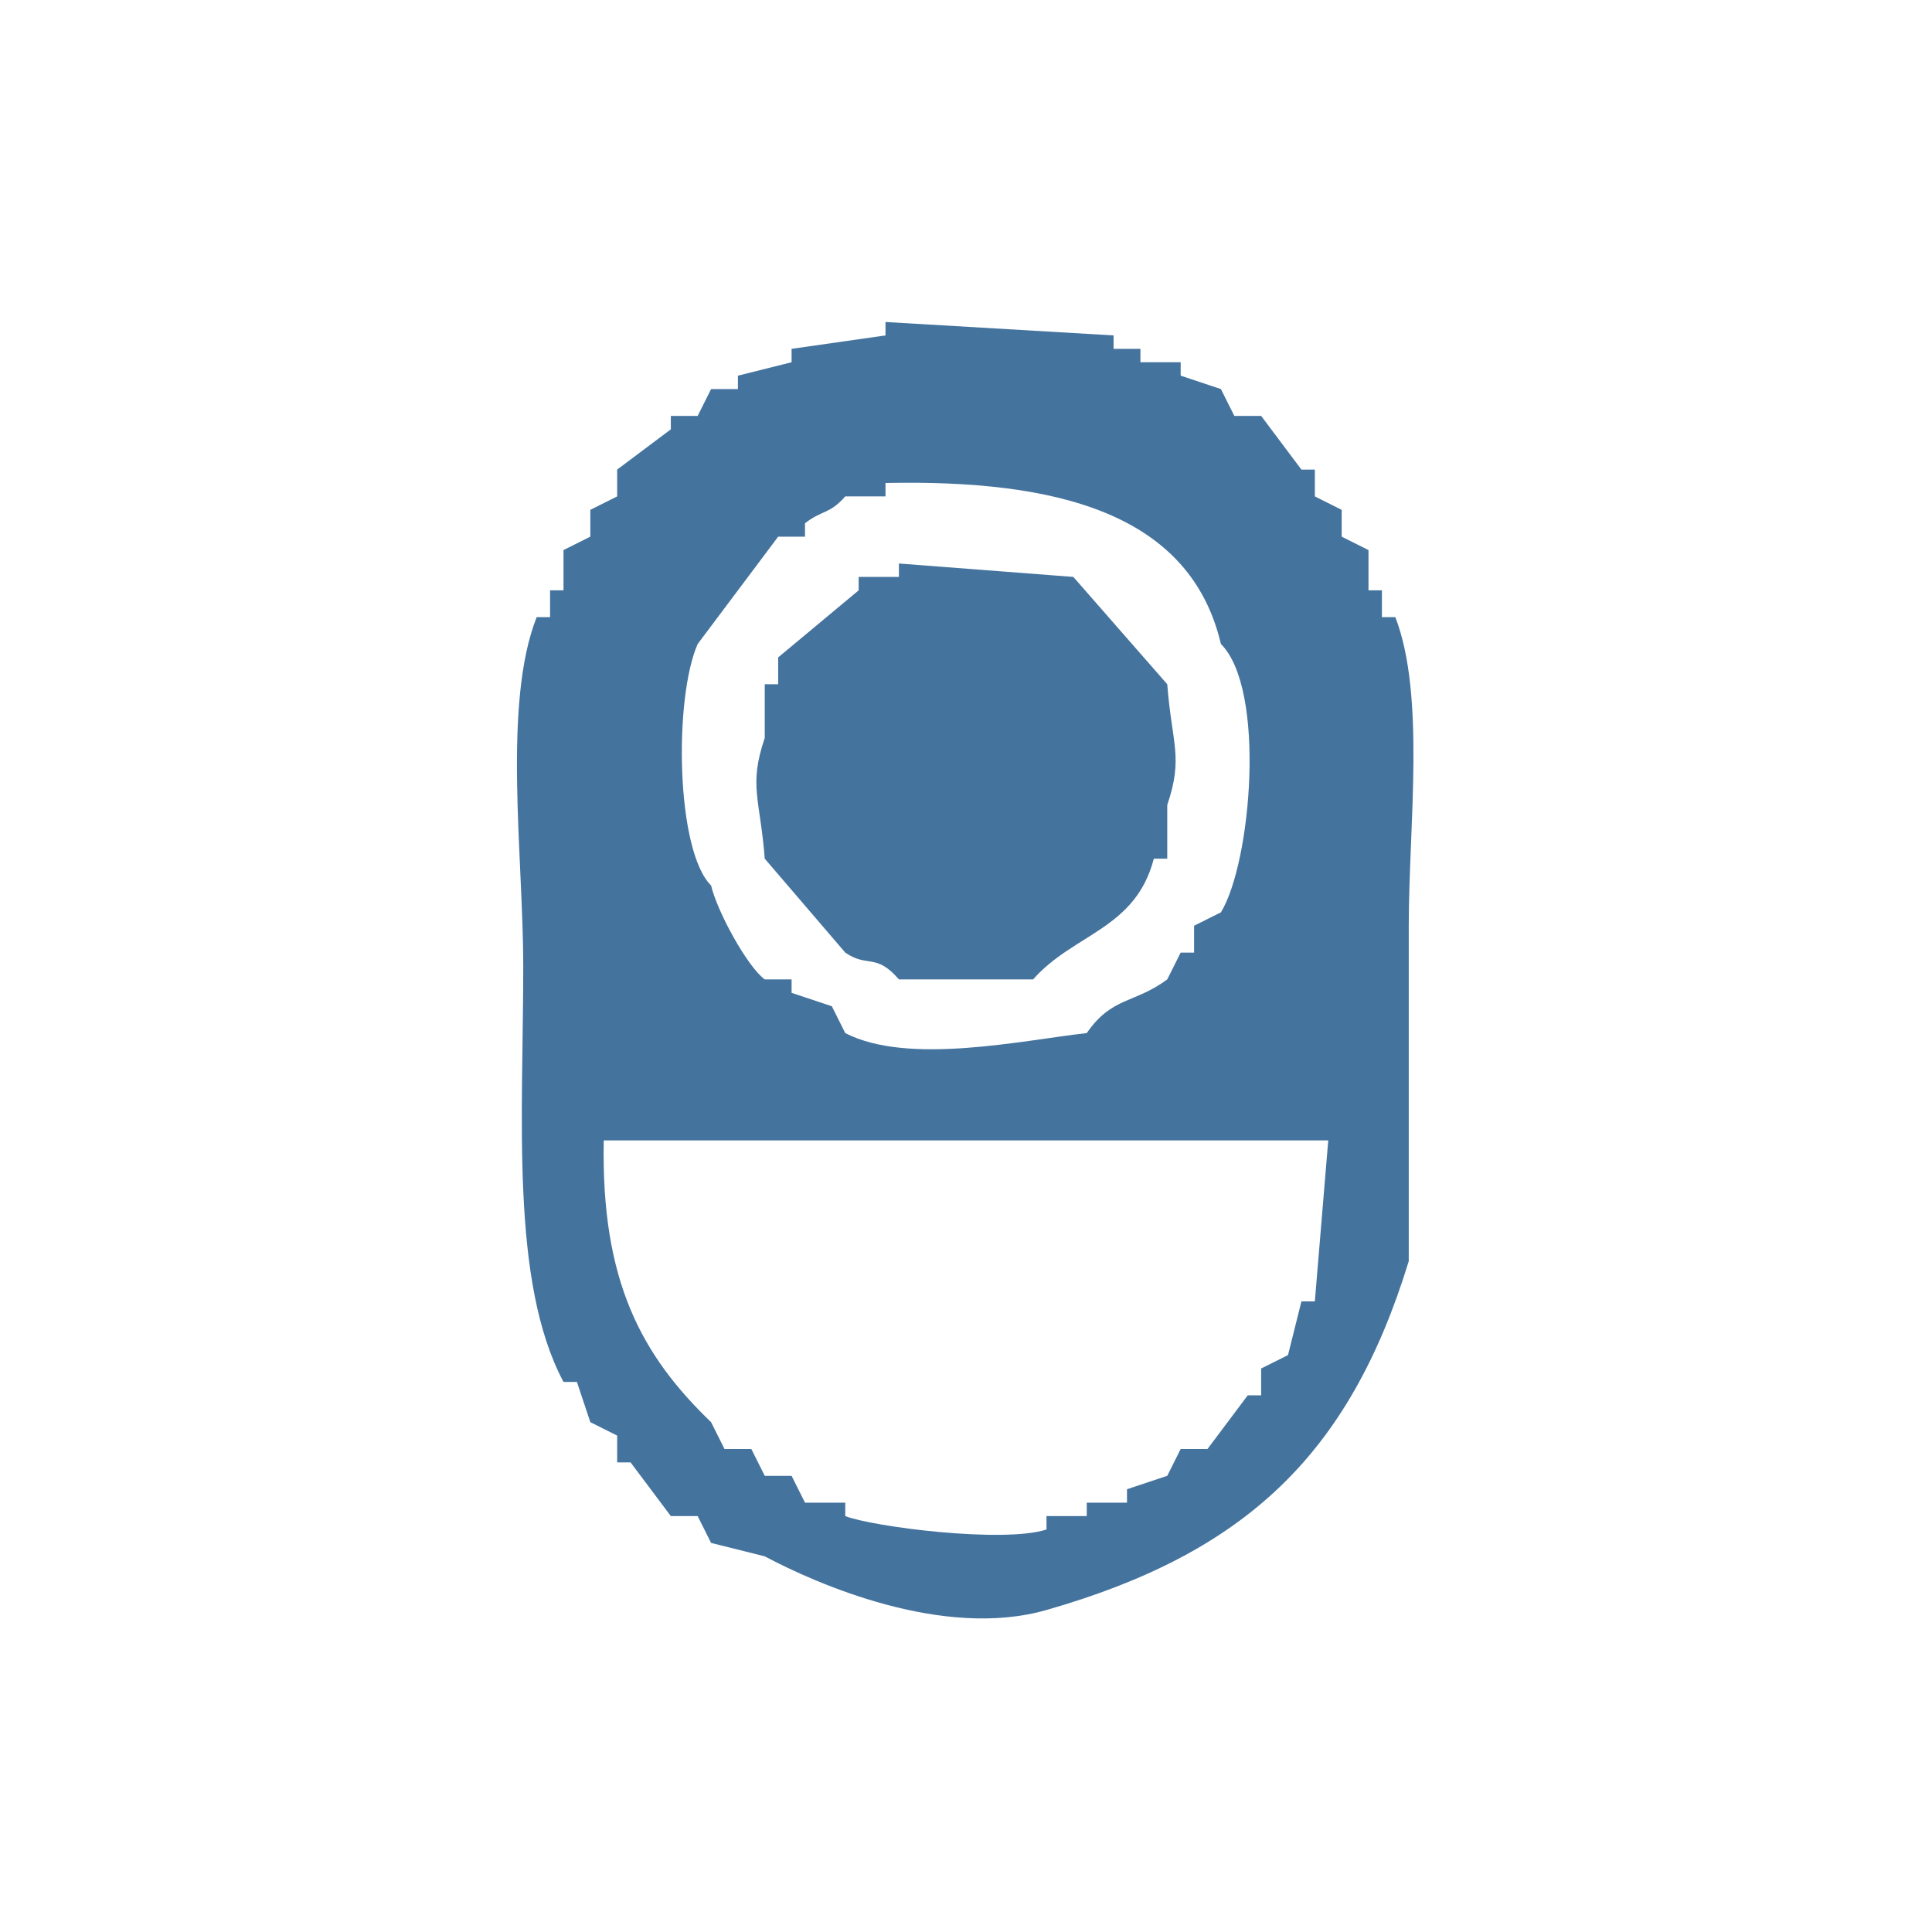
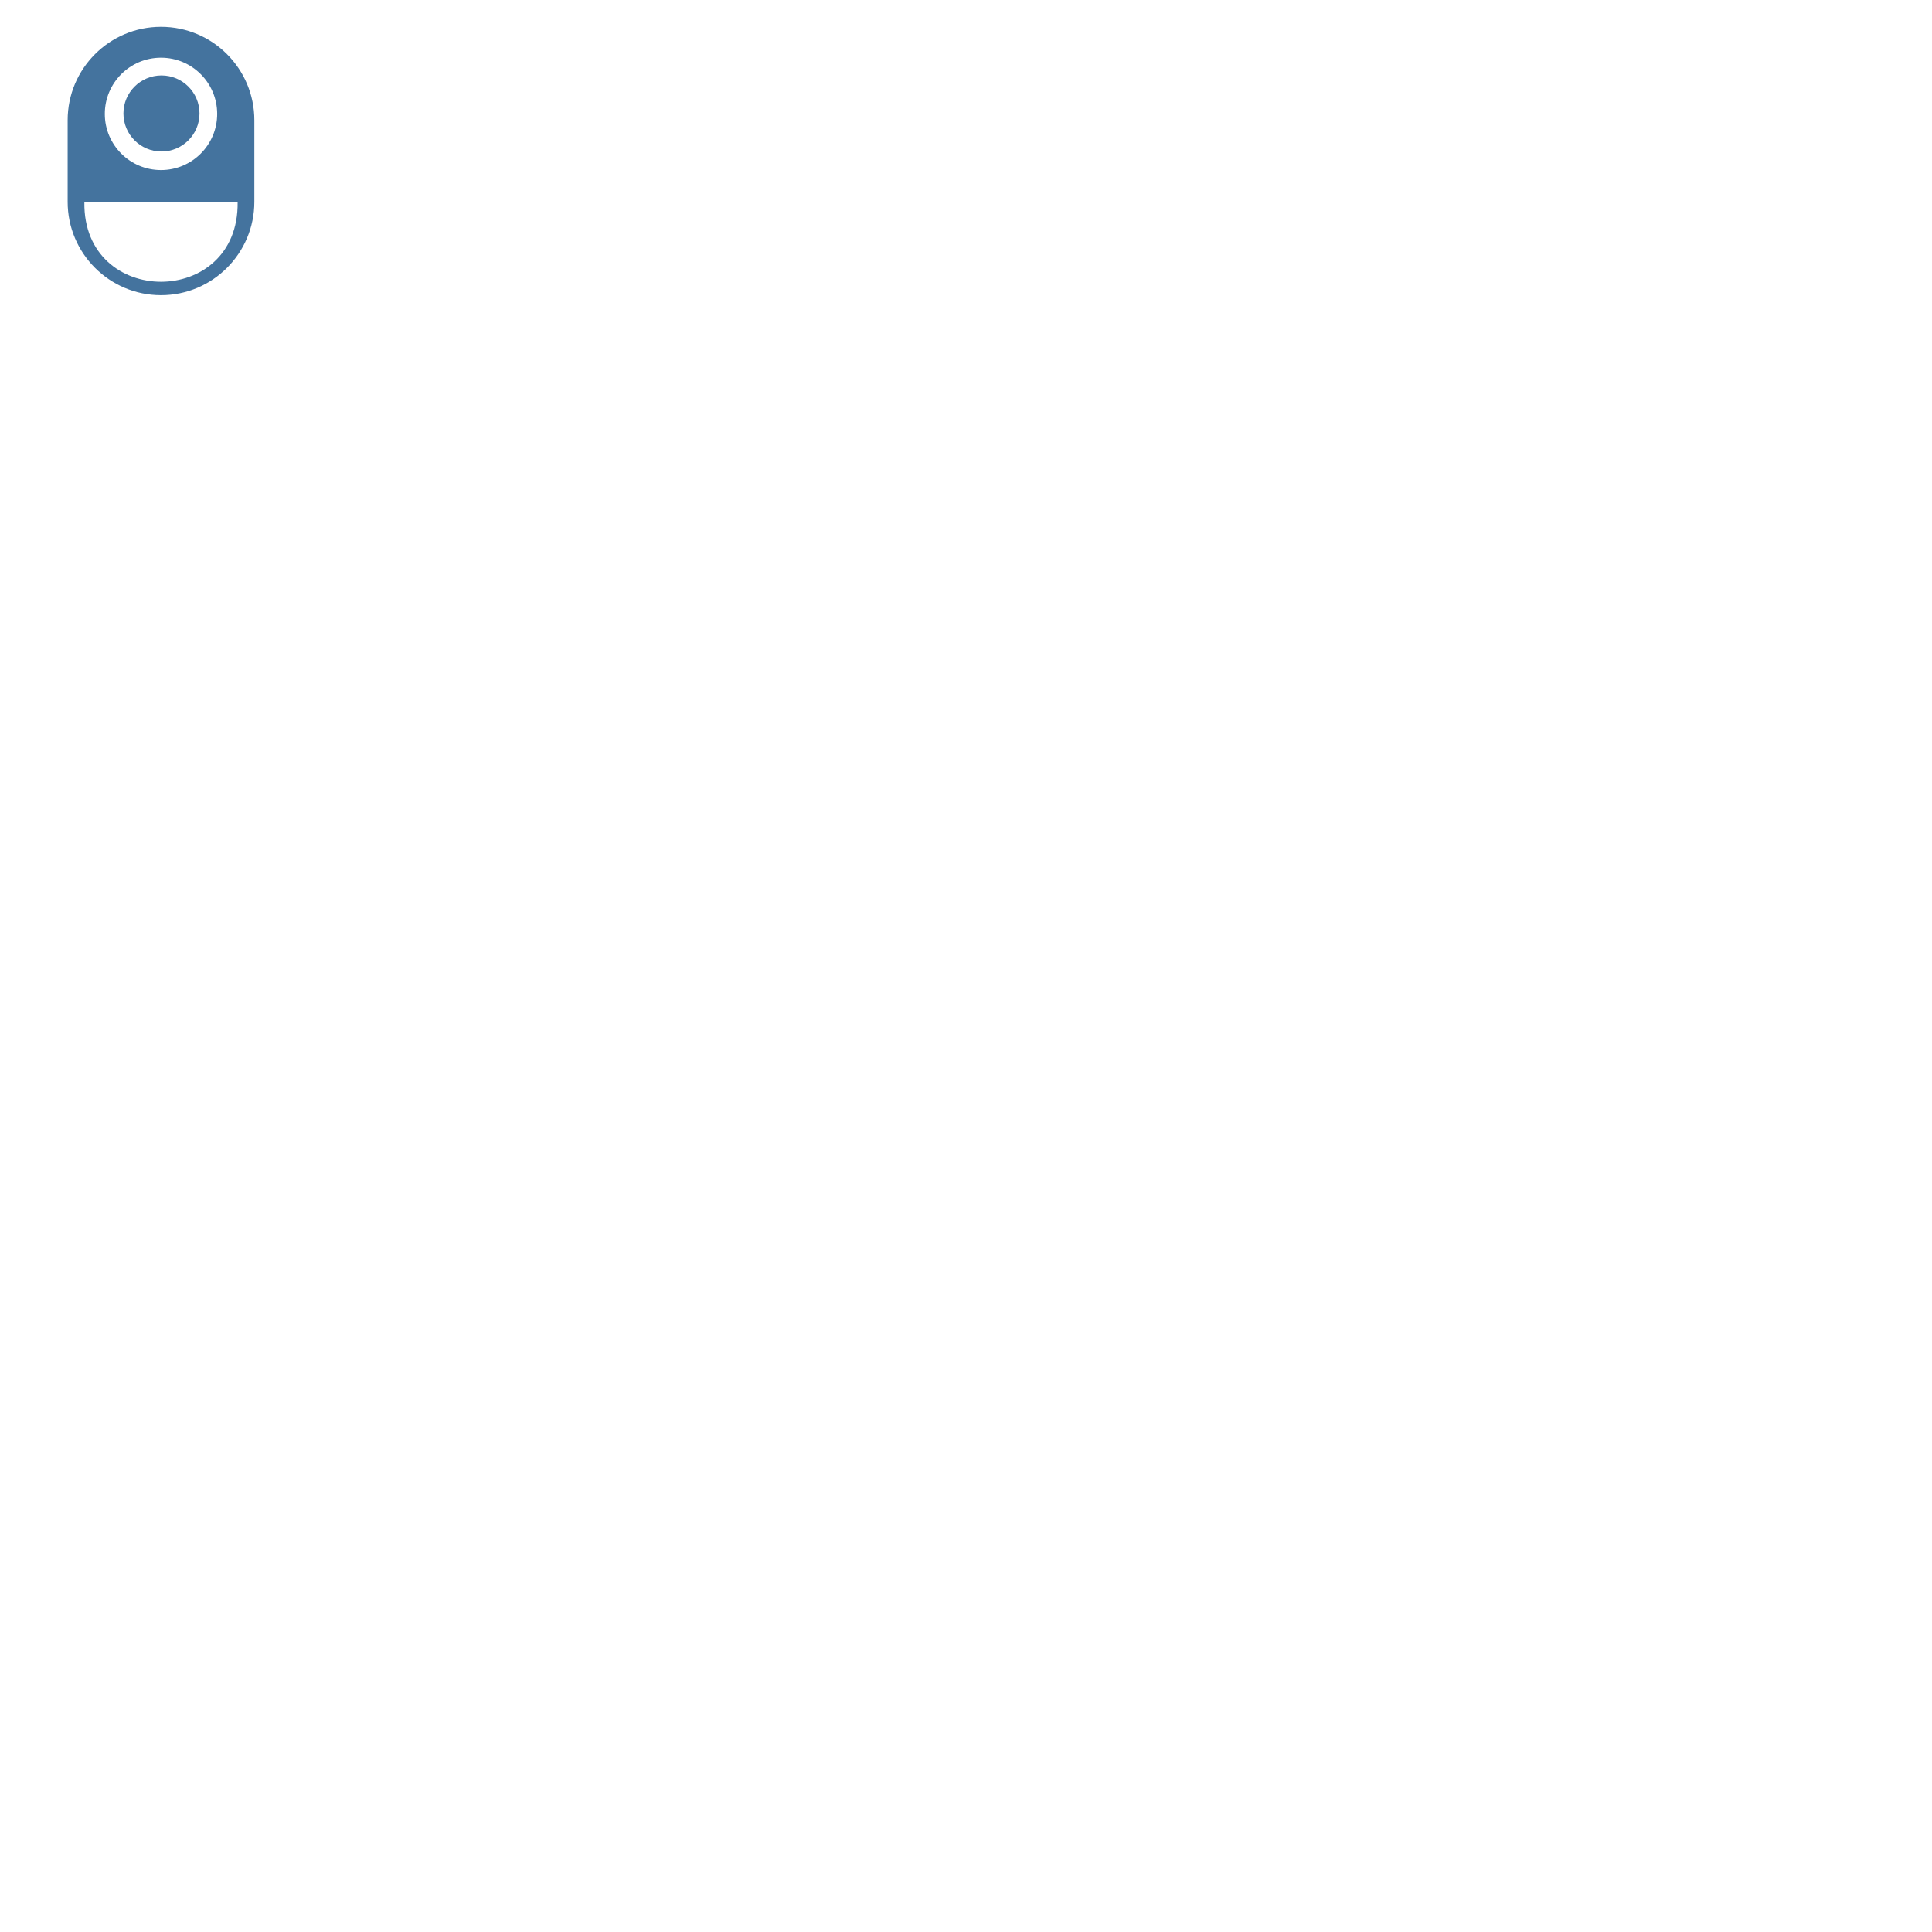
<svg xmlns="http://www.w3.org/2000/svg" width="31.997" height="31.997" viewBox="0 0 144 144">
-   <path id="Colore_riempimento_1" fill="#44739e" data-name="Colore riempimento 1" class="cls-1" d="M66,24l17,1v1h2v1h3v1l3,1,1,2h2l3,4h1v2l2,1v2l2,1v3h1v2h1c2.259,5.839,1,15.6,1,23V94c-4.436,14.477-12.25,21.775-27,26-7.708,2.208-17.129-1.942-21-4l-4-1-1-2H50l-3-4H46v-2l-2-1-1-3H42c-3.976-7.461-3-19.739-3-31,0-8.135-1.556-19.535,1-26h1V44h1V41l2-1V38l2-1V35l4-3V31h2l1-2h2V28l4-1V26l7-1V24Zm0,12v1H63c-1.19,1.35-1.7.992-3,2v1H58l-6,8c-1.777,4.026-1.629,15.4,1,18,0.452,1.939,2.706,6.057,4,7h2v1l3,1,1,2c4.692,2.423,13.19.538,18,0,1.888-2.729,3.53-2.179,6-4l1-2h1V69l2-1c2.274-3.72,3.374-16.65,0-20C88.7,38.231,78.759,35.735,66,36Zm1,6,13,1,7,8c0.343,4.47,1.213,5.419,0,9v4H86c-1.373,5.278-5.986,5.575-9,9H67c-1.722-2-2.325-.844-4-2l-6-7c-0.343-4.47-1.213-5.419,0-9V51h1V49l6-5V43h3V42ZM45,85c-0.208,10.507,2.827,16.022,8,21l1,2h2l1,2h2l1,2h3v1c2.045,0.8,11.8,2.044,15,1v-1h3v-1h3v-1l3-1,1-2h2l3-4h1v-2l2-1,1-4h1l1-12H45Z" />
+   <path id="Colore_riempimento_1" fill="#44739e" data-name="Colore riempimento 1" class="cls-1" d="M 12.035,11.292 A 2.835,2.835 0 1 0 9.2,8.457 2.835,2.835 0 0 0 12.035,11.292 Z M 12,2 A 6.958,6.958 0 0 0 5.042,8.958 v 6.084 a 6.958,6.958 0 1 0 13.916,0 V 8.958 A 6.958,6.958 0 0 0 12,2 Z m 0,2.3 v 0 A 4.188,4.188 0 1 1 7.812,8.492 4.188,4.188 0 0 1 12,4.3 Z M 6.288,15.073 h 11.424 c 0.109,7.904 -11.535,7.902 -11.424,0 z" />
</svg>
